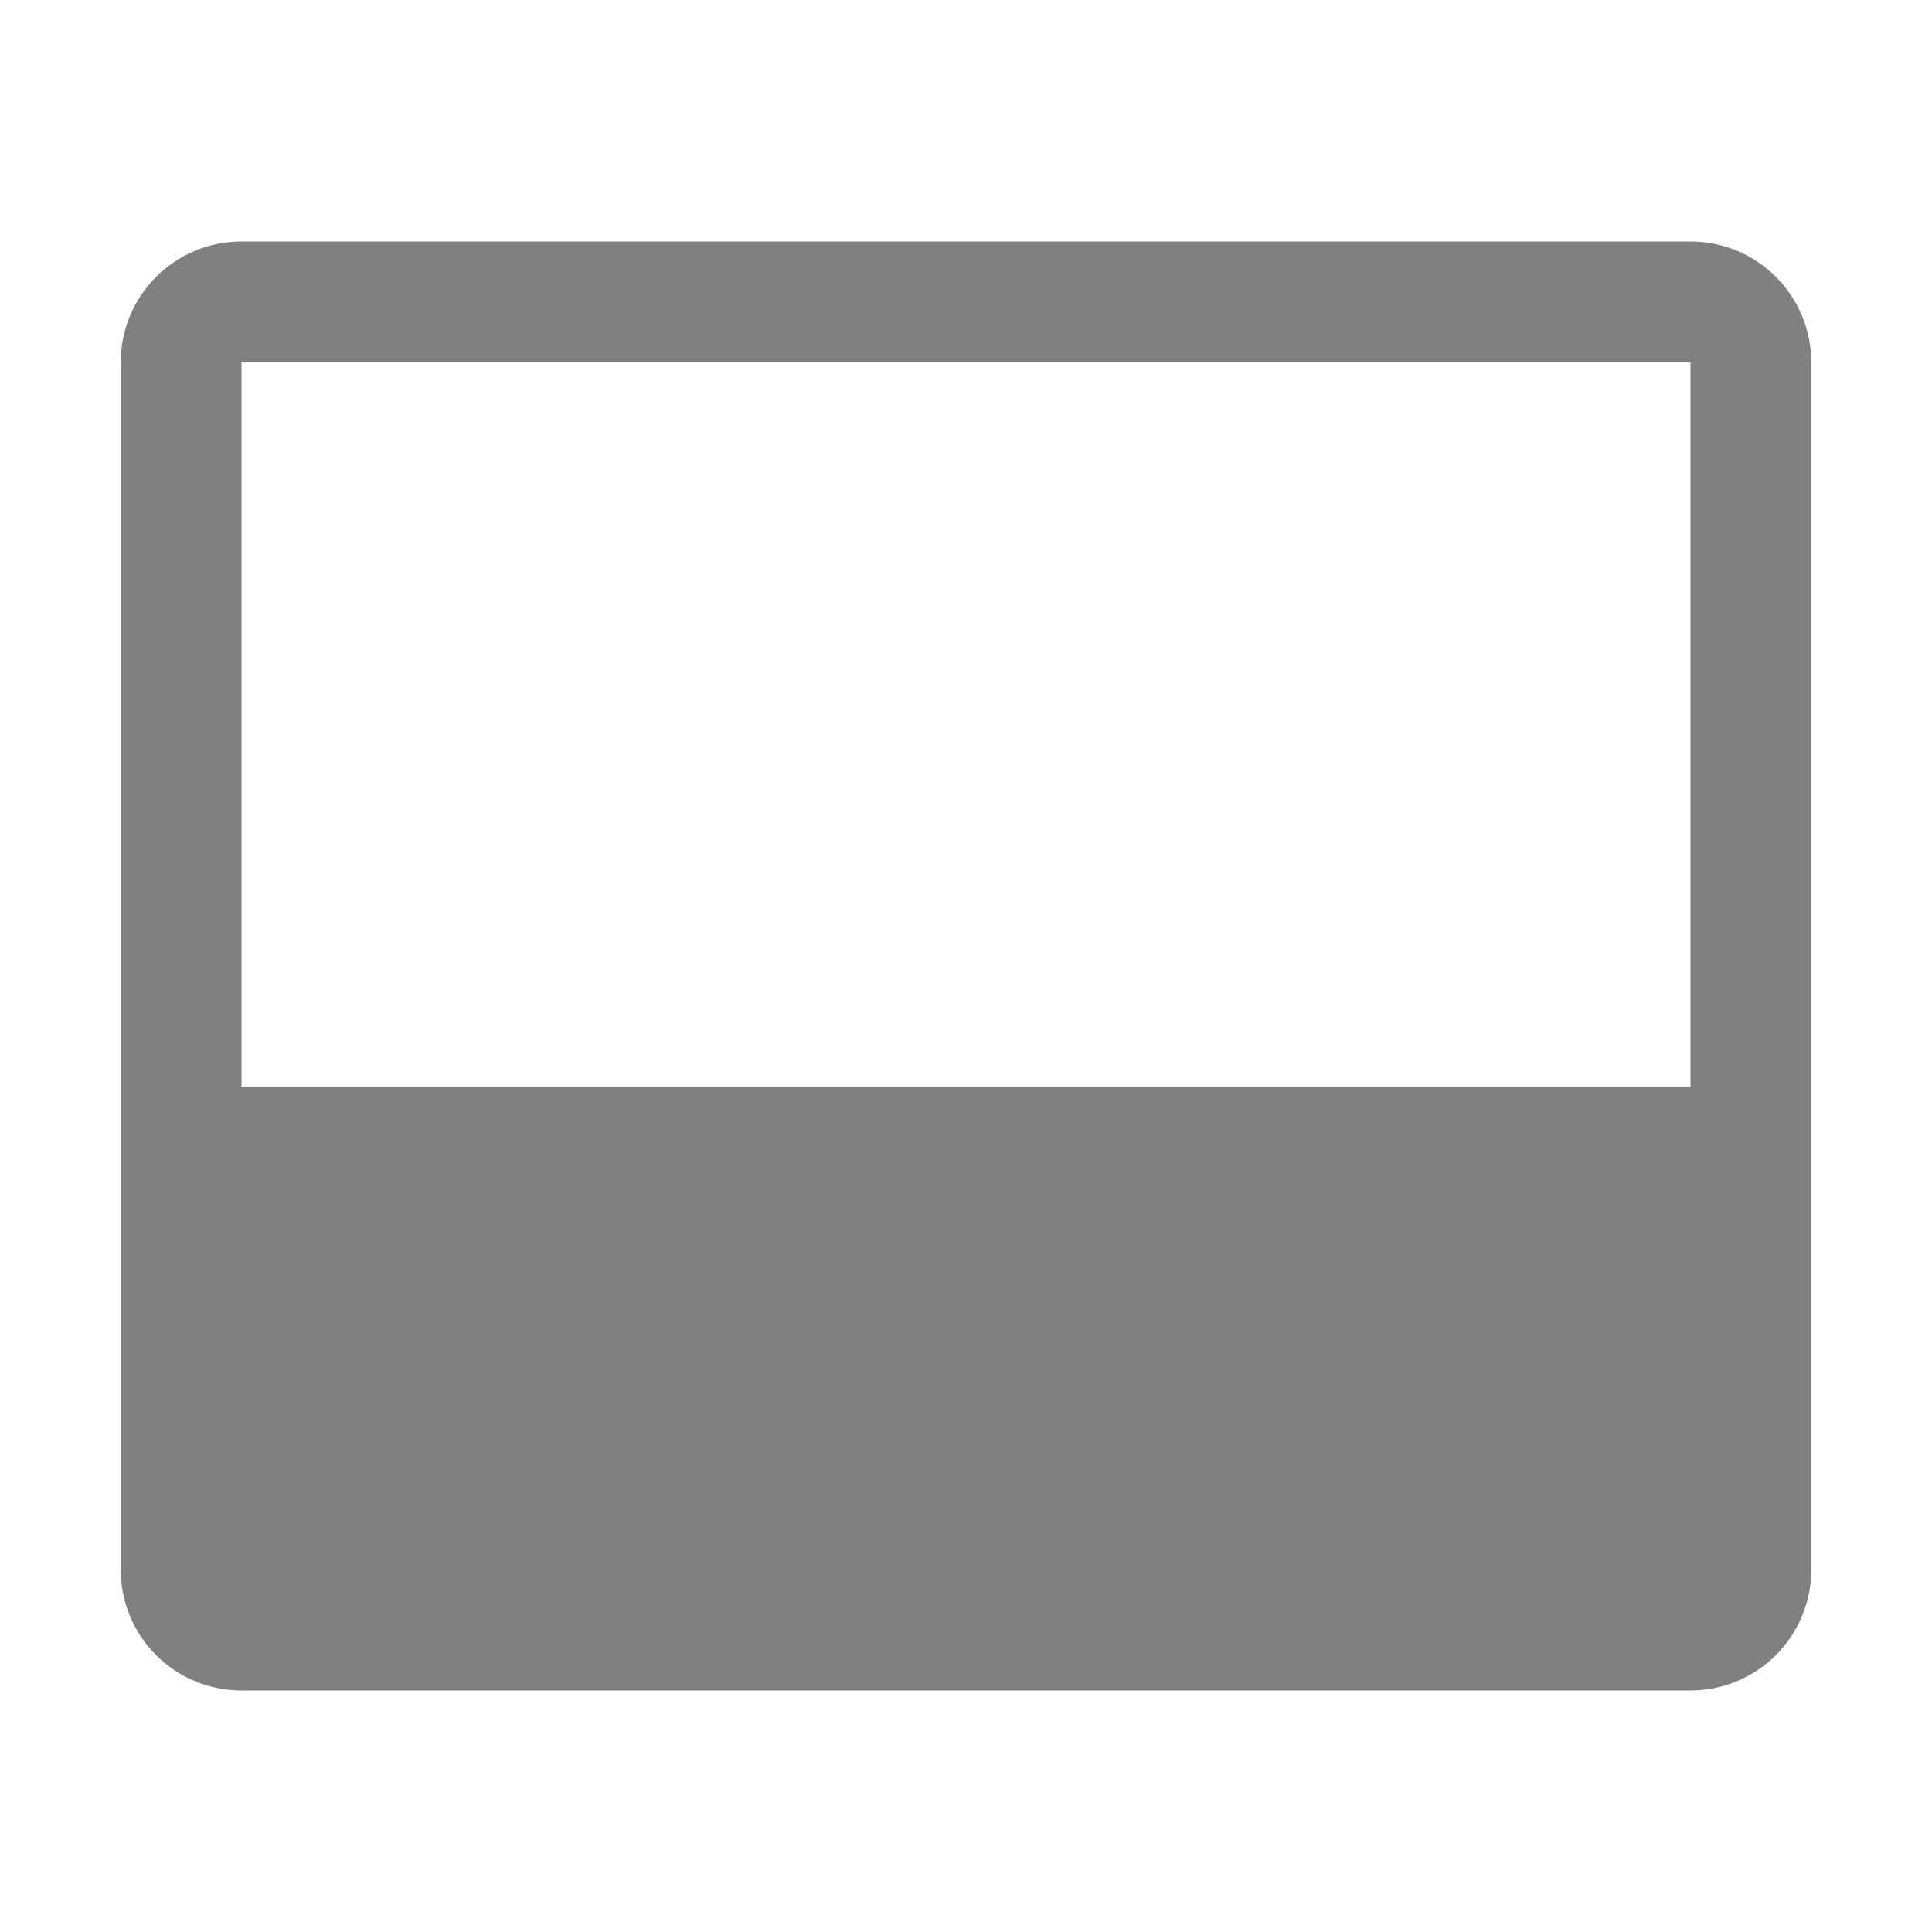
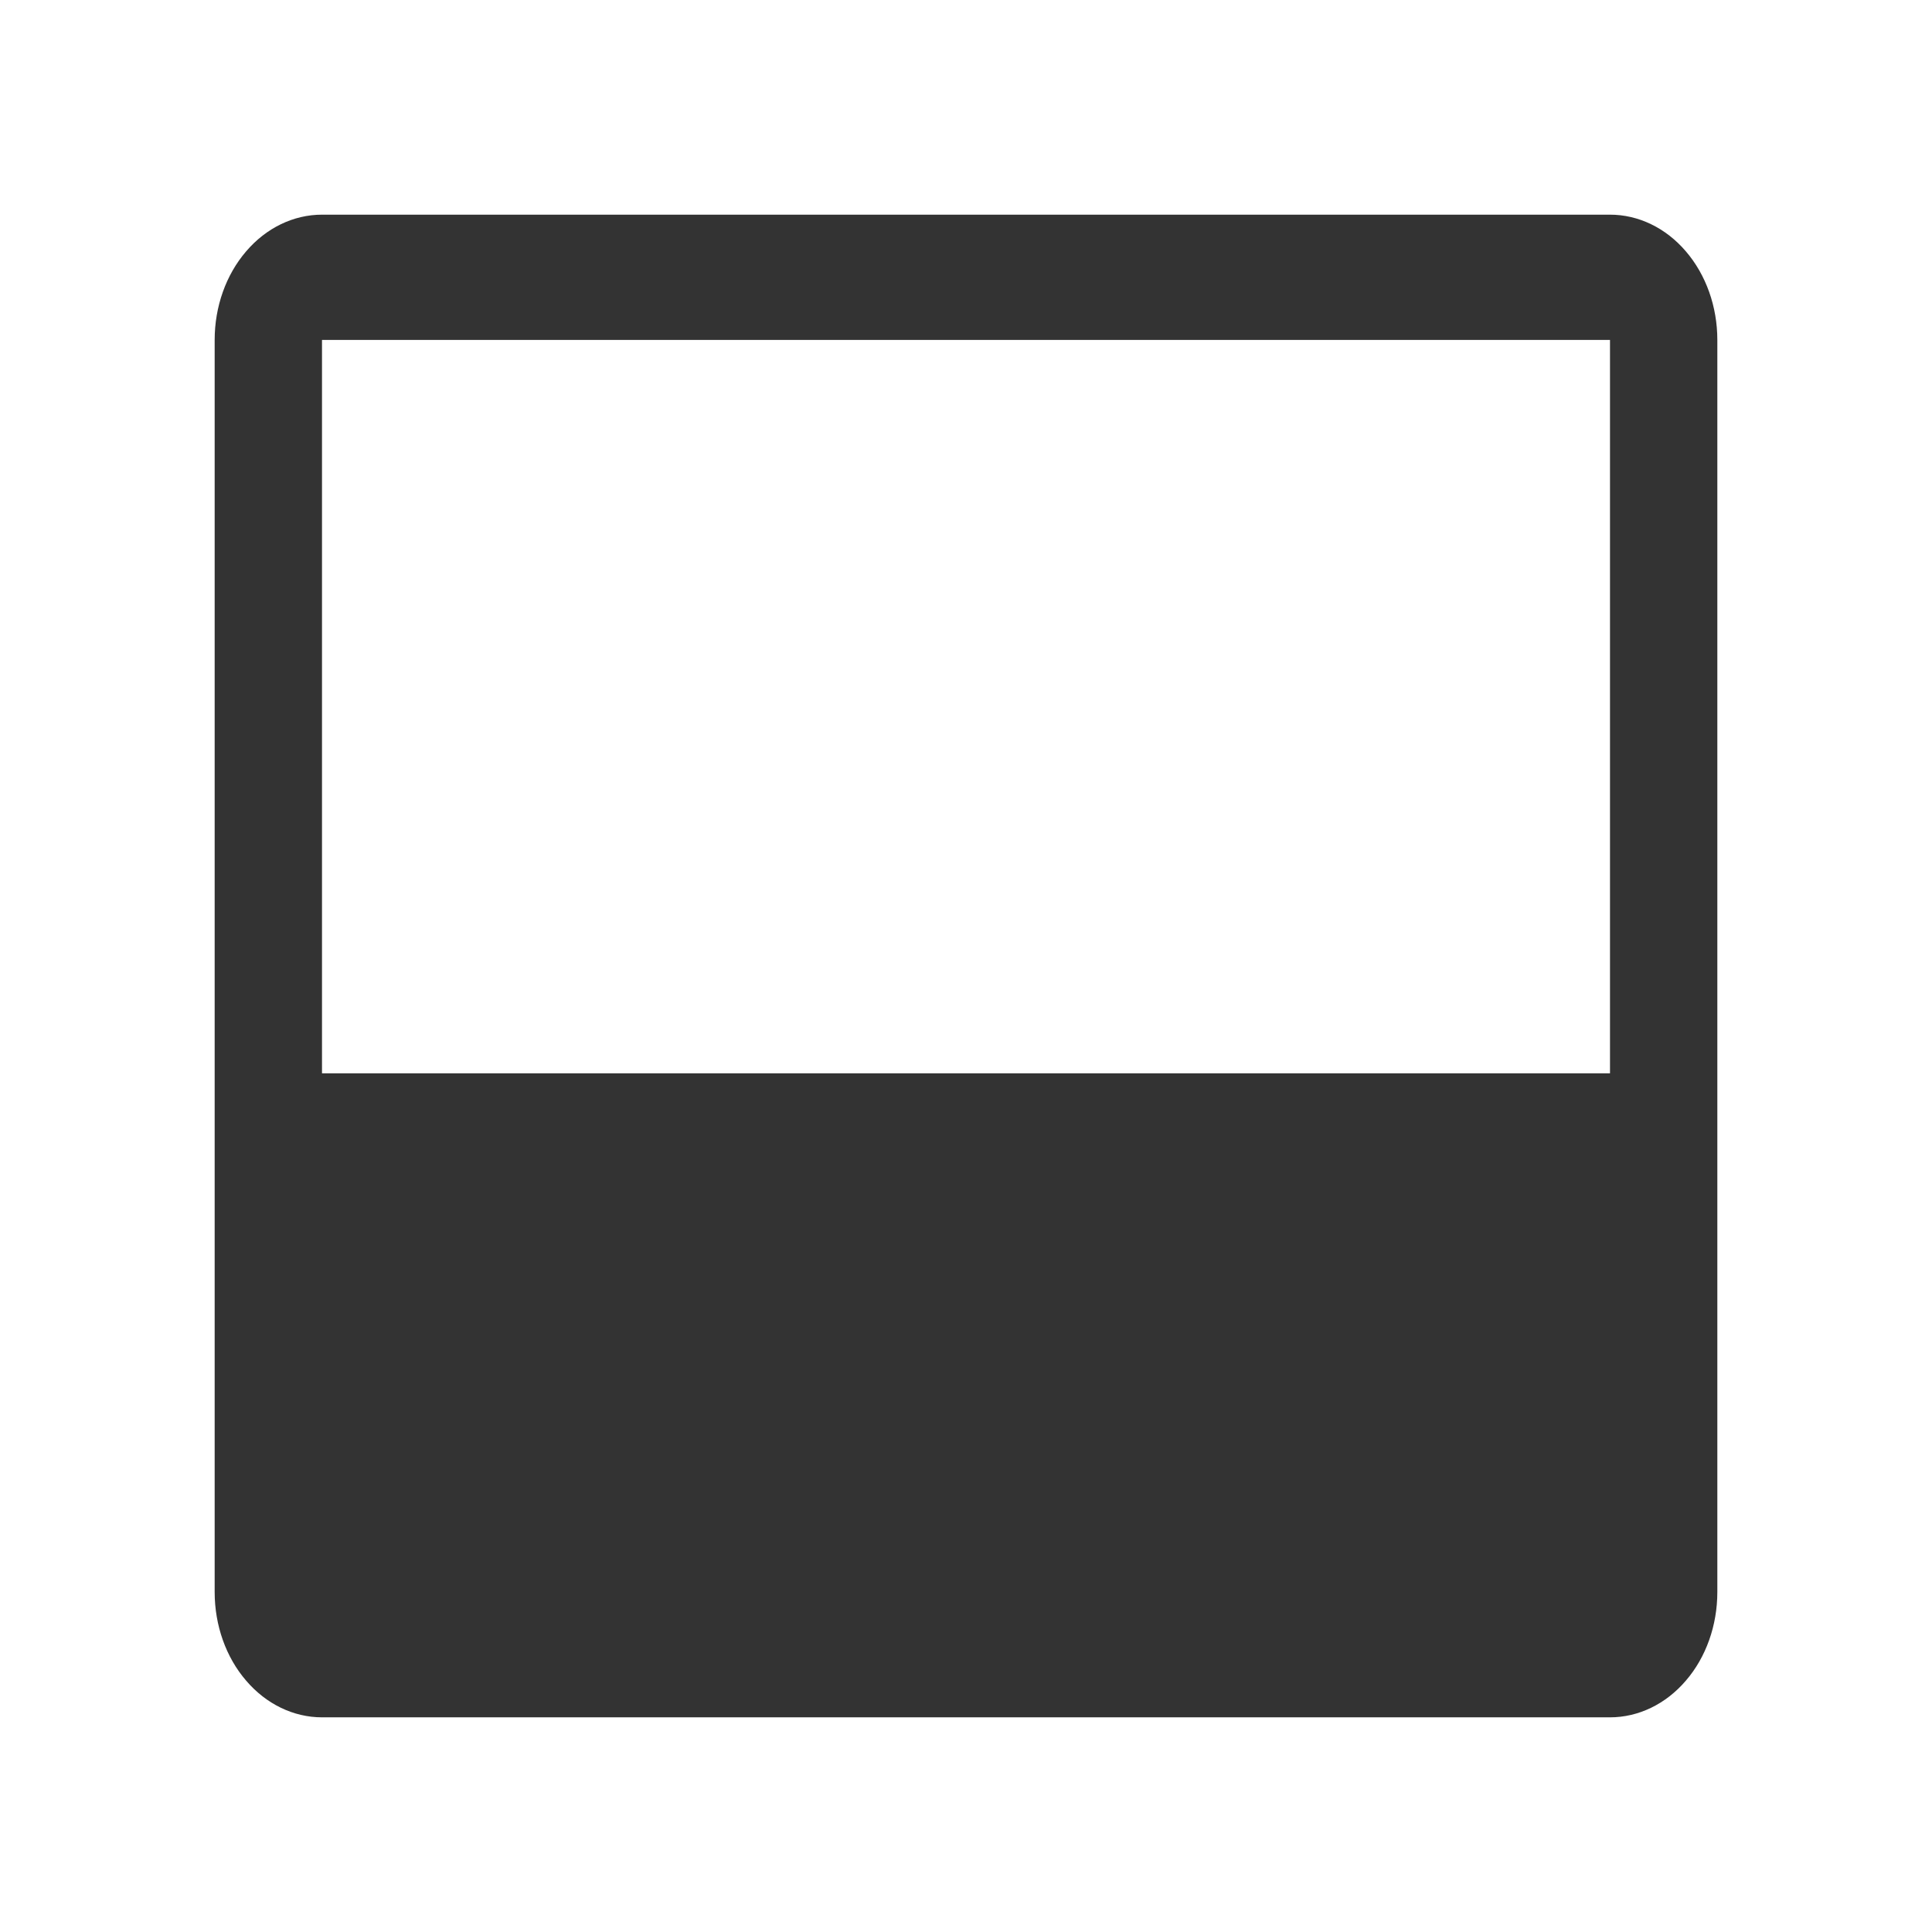
- <svg xmlns="http://www.w3.org/2000/svg" width="16" height="16" fill="none" viewBox="0 0 16 16">
-   <path fill="#808080" d="M14 2H2a1 1 0 0 0-1 1v10a1 1 0 0 0 1 1h12a1 1 0 0 0 1-1V3a1 1 0 0 0-1-1Zm0 1v6H2V3h12Z" />
+ <svg xmlns="http://www.w3.org/2000/svg" width="18" height="18" viewBox="0 0 18 18" fill="none">
+   <path d="M15 2H3C2.735 2 2.48 2.123 2.293 2.342C2.105 2.561 2 2.857 2 3.167V14.833C2 15.143 2.105 15.44 2.293 15.658C2.48 15.877 2.735 16 3 16H15C15.265 16 15.52 15.877 15.707 15.658C15.895 15.44 16 15.143 16 14.833V3.167C16 2.857 15.895 2.561 15.707 2.342C15.52 2.123 15.265 2 15 2ZM15 3.167V10H9H3V3.167H15Z" fill="#333333" />
</svg>
